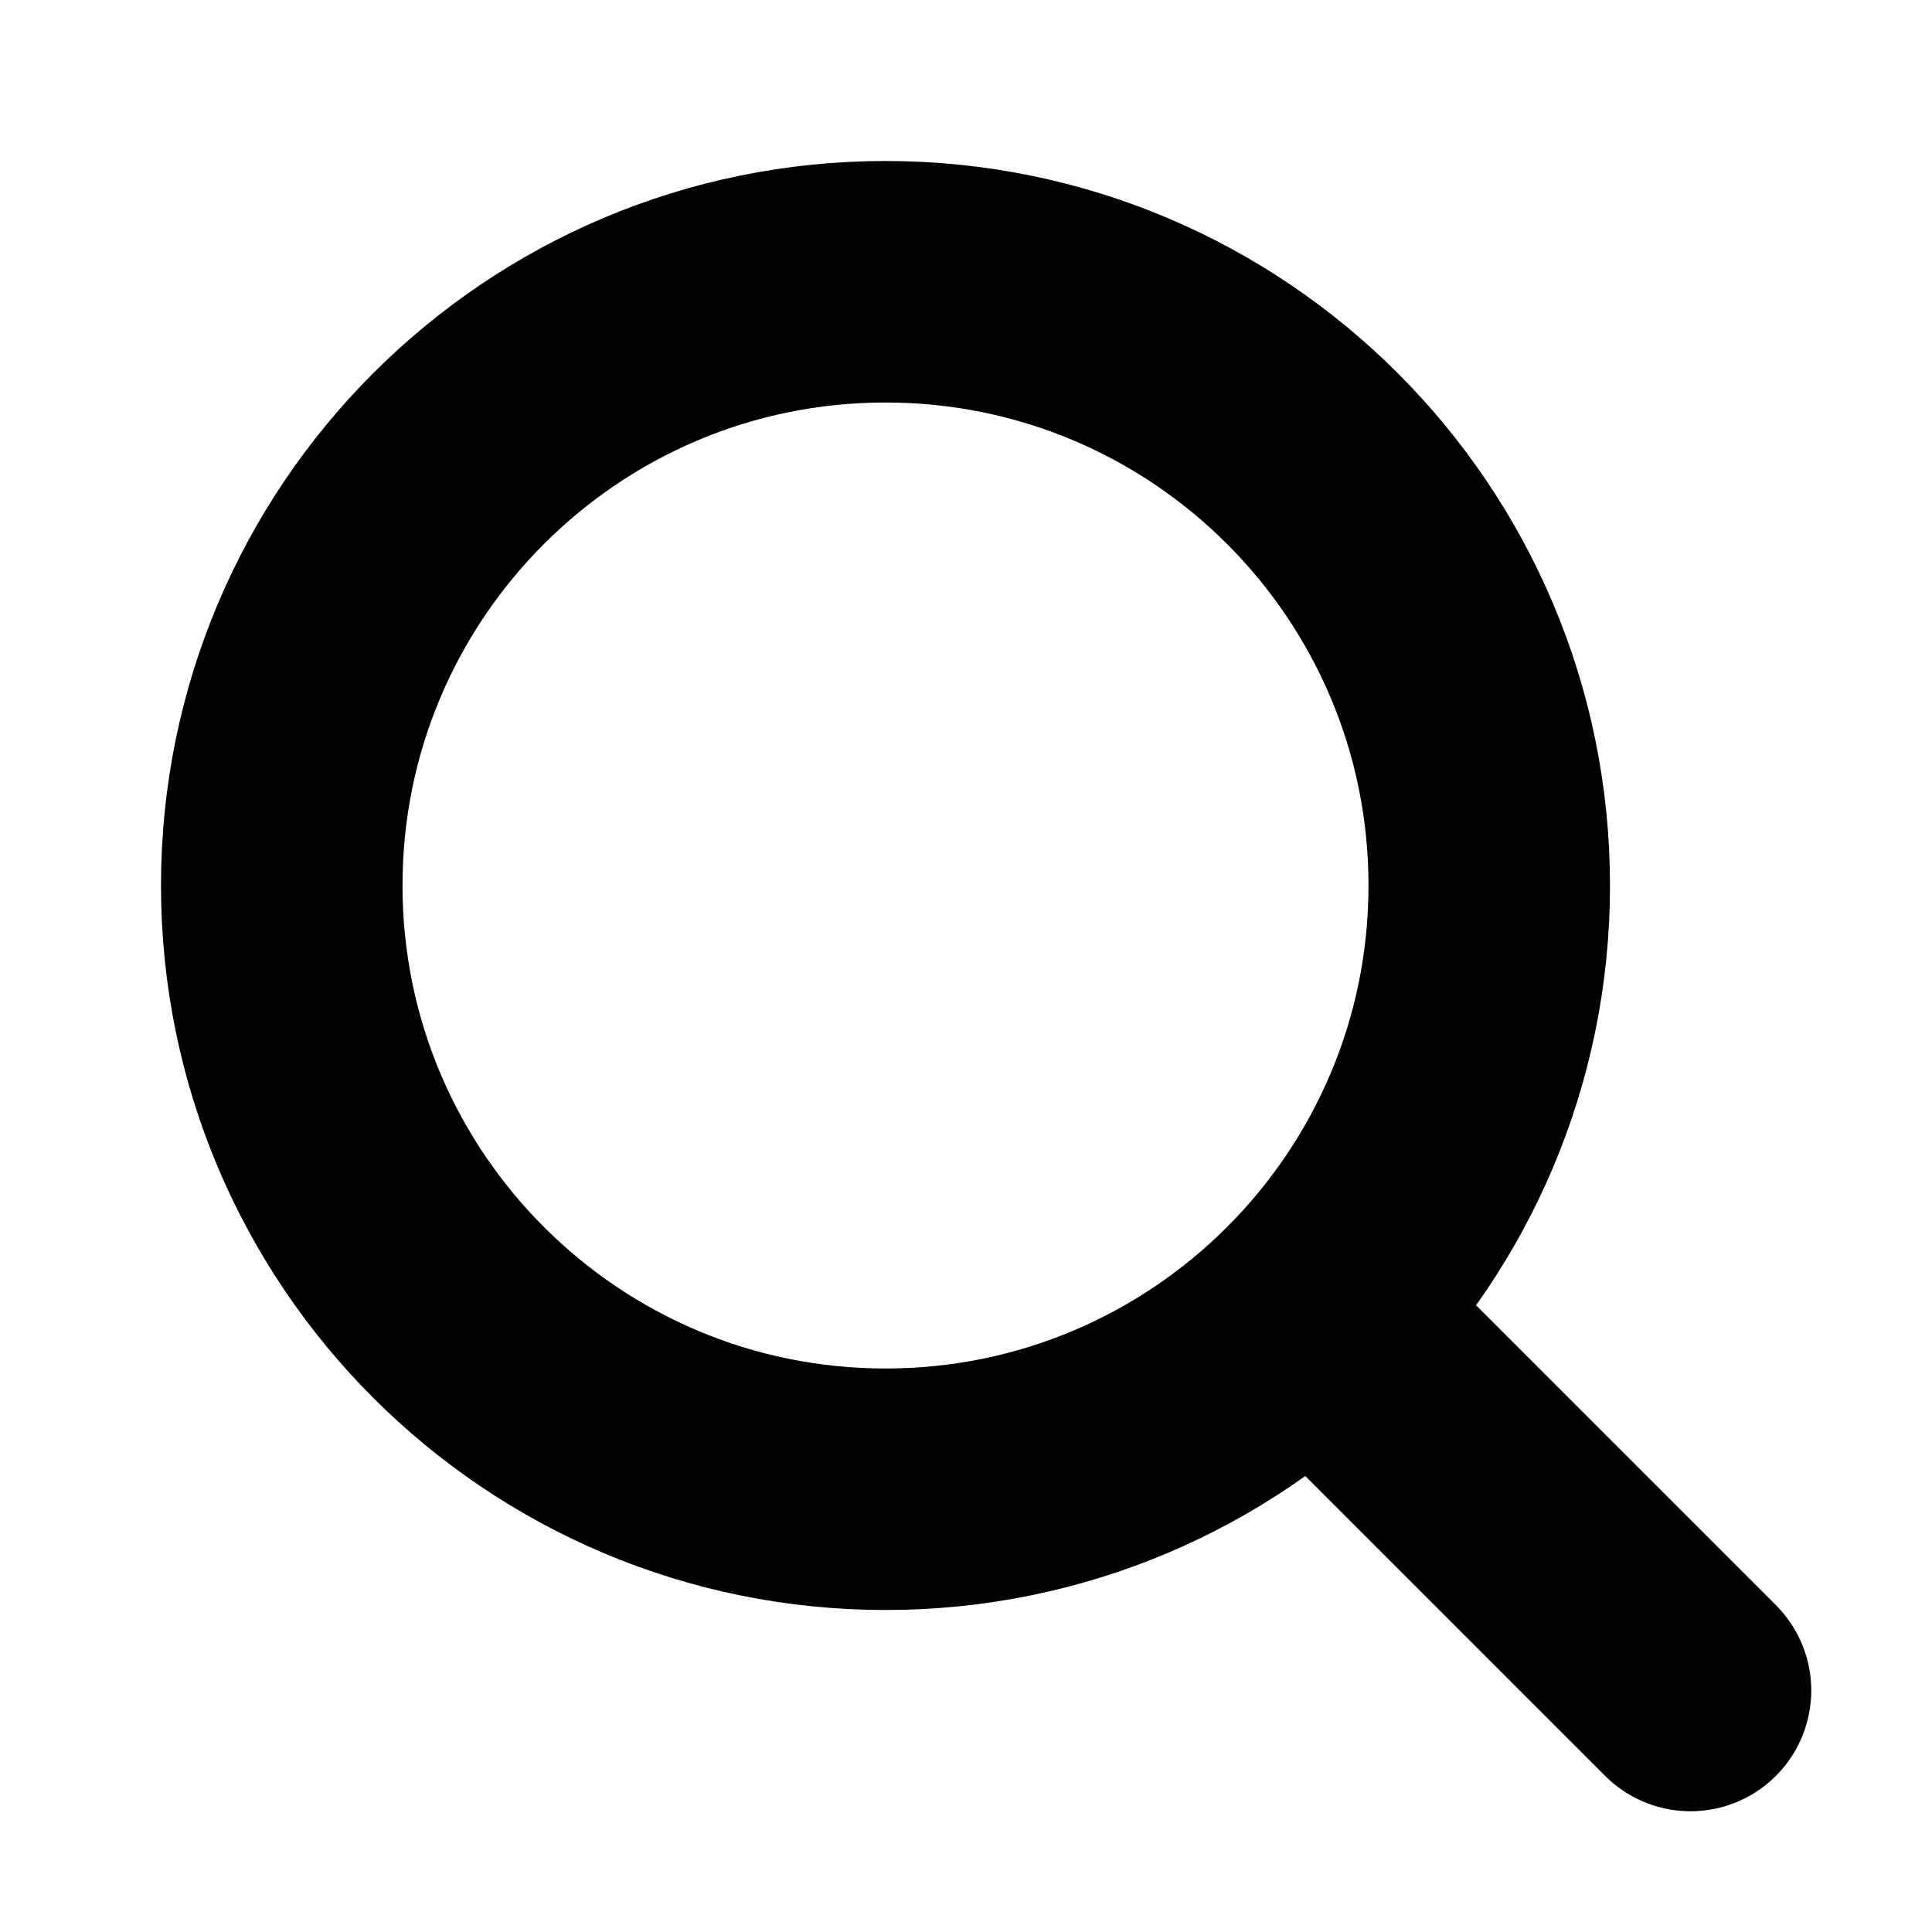
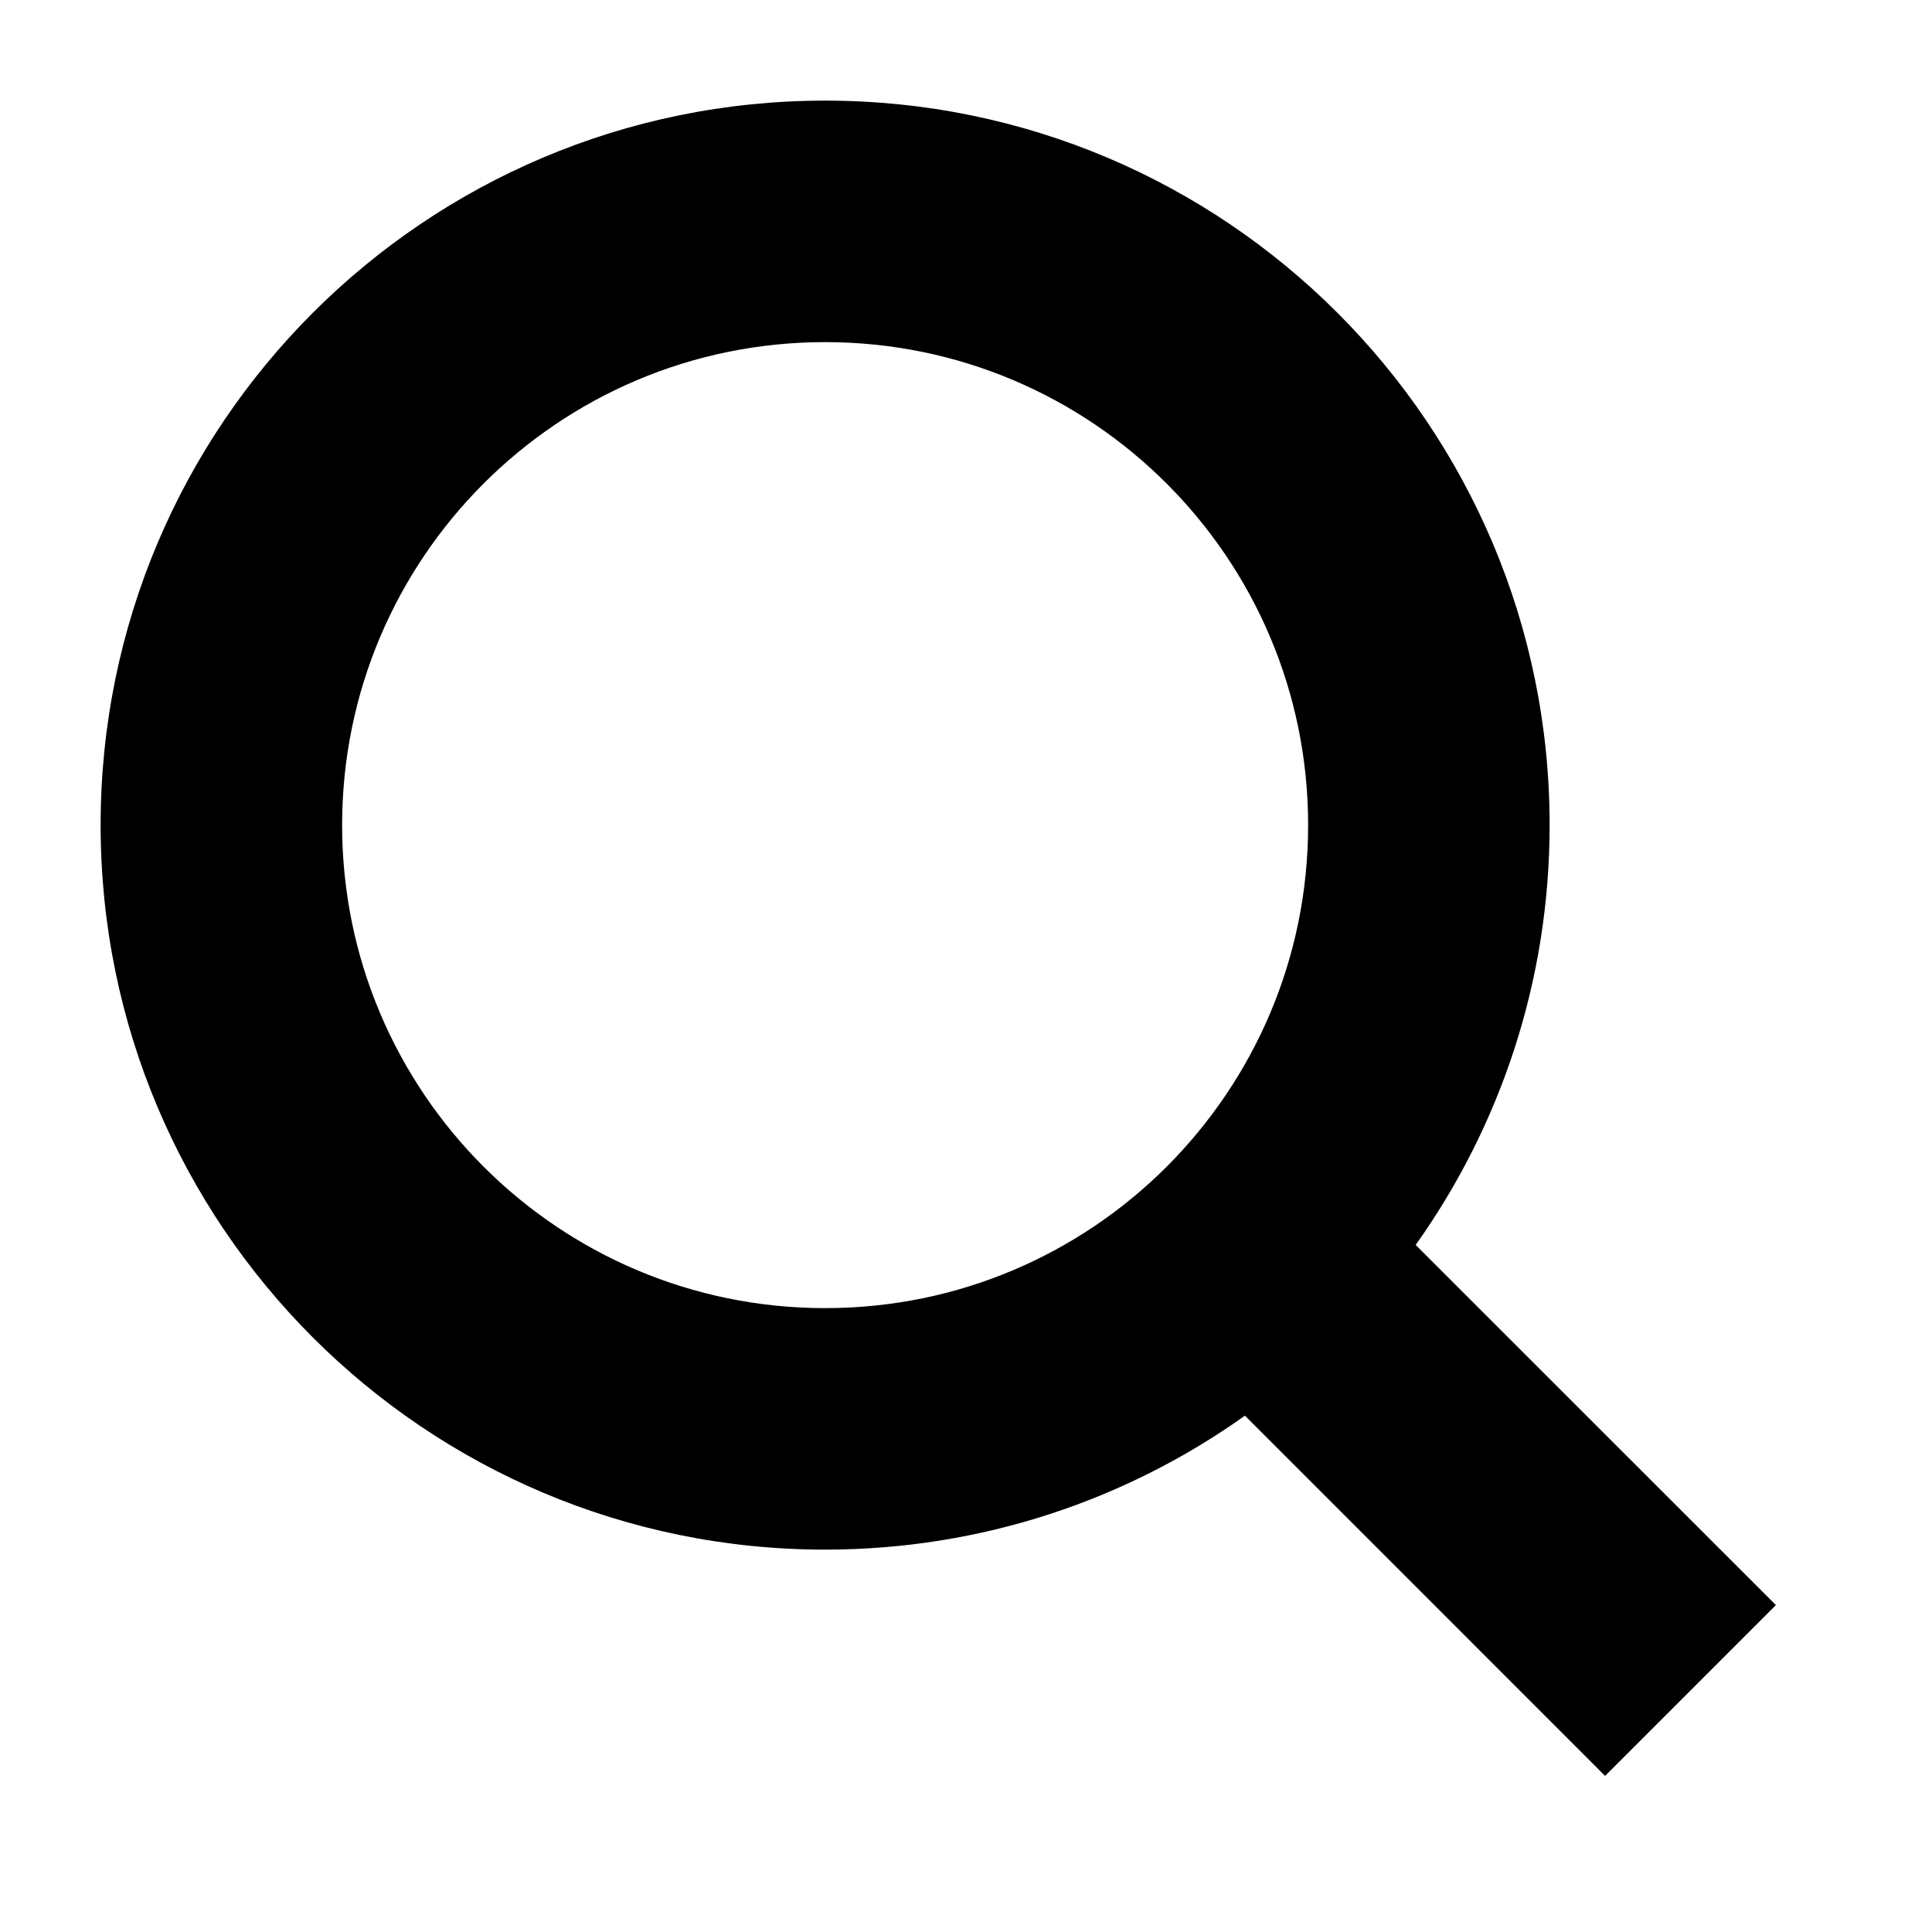
- <svg xmlns="http://www.w3.org/2000/svg" width="64" height="64" viewBox="0 0 24 24" fill="none" stroke="#000000" stroke-width="3" stroke-linecap="round" stroke-linejoin="round" class="lucide lucide-search">
-   <circle cx="11" cy="11" r="7.5" />
-   <path d="m21 21-4.3-4.3" />
+ <svg xmlns="http://www.w3.org/2000/svg" width="24" height="24" viewBox="0 0 24 24" fill="none">
+   <path d="M10.25 4.25c-3.314 0-6 2.686-6 6s2.686 6 6 6c1.657 0 3.155-.67 4.243-1.757 1.087-1.088 1.757-2.586 1.757-4.243 0-3.314-2.686-6-6-6zm-9 6c0-4.971 4.029-9 9-9s9 4.029 9 9c0 1.943-.617 3.744-1.664 5.215l4.475 4.474-2.122 2.122-4.474-4.475c-1.471 1.047-3.272 1.664-5.215 1.664-4.971 0-9-4.029-9-9z" fill="black" />
</svg>
